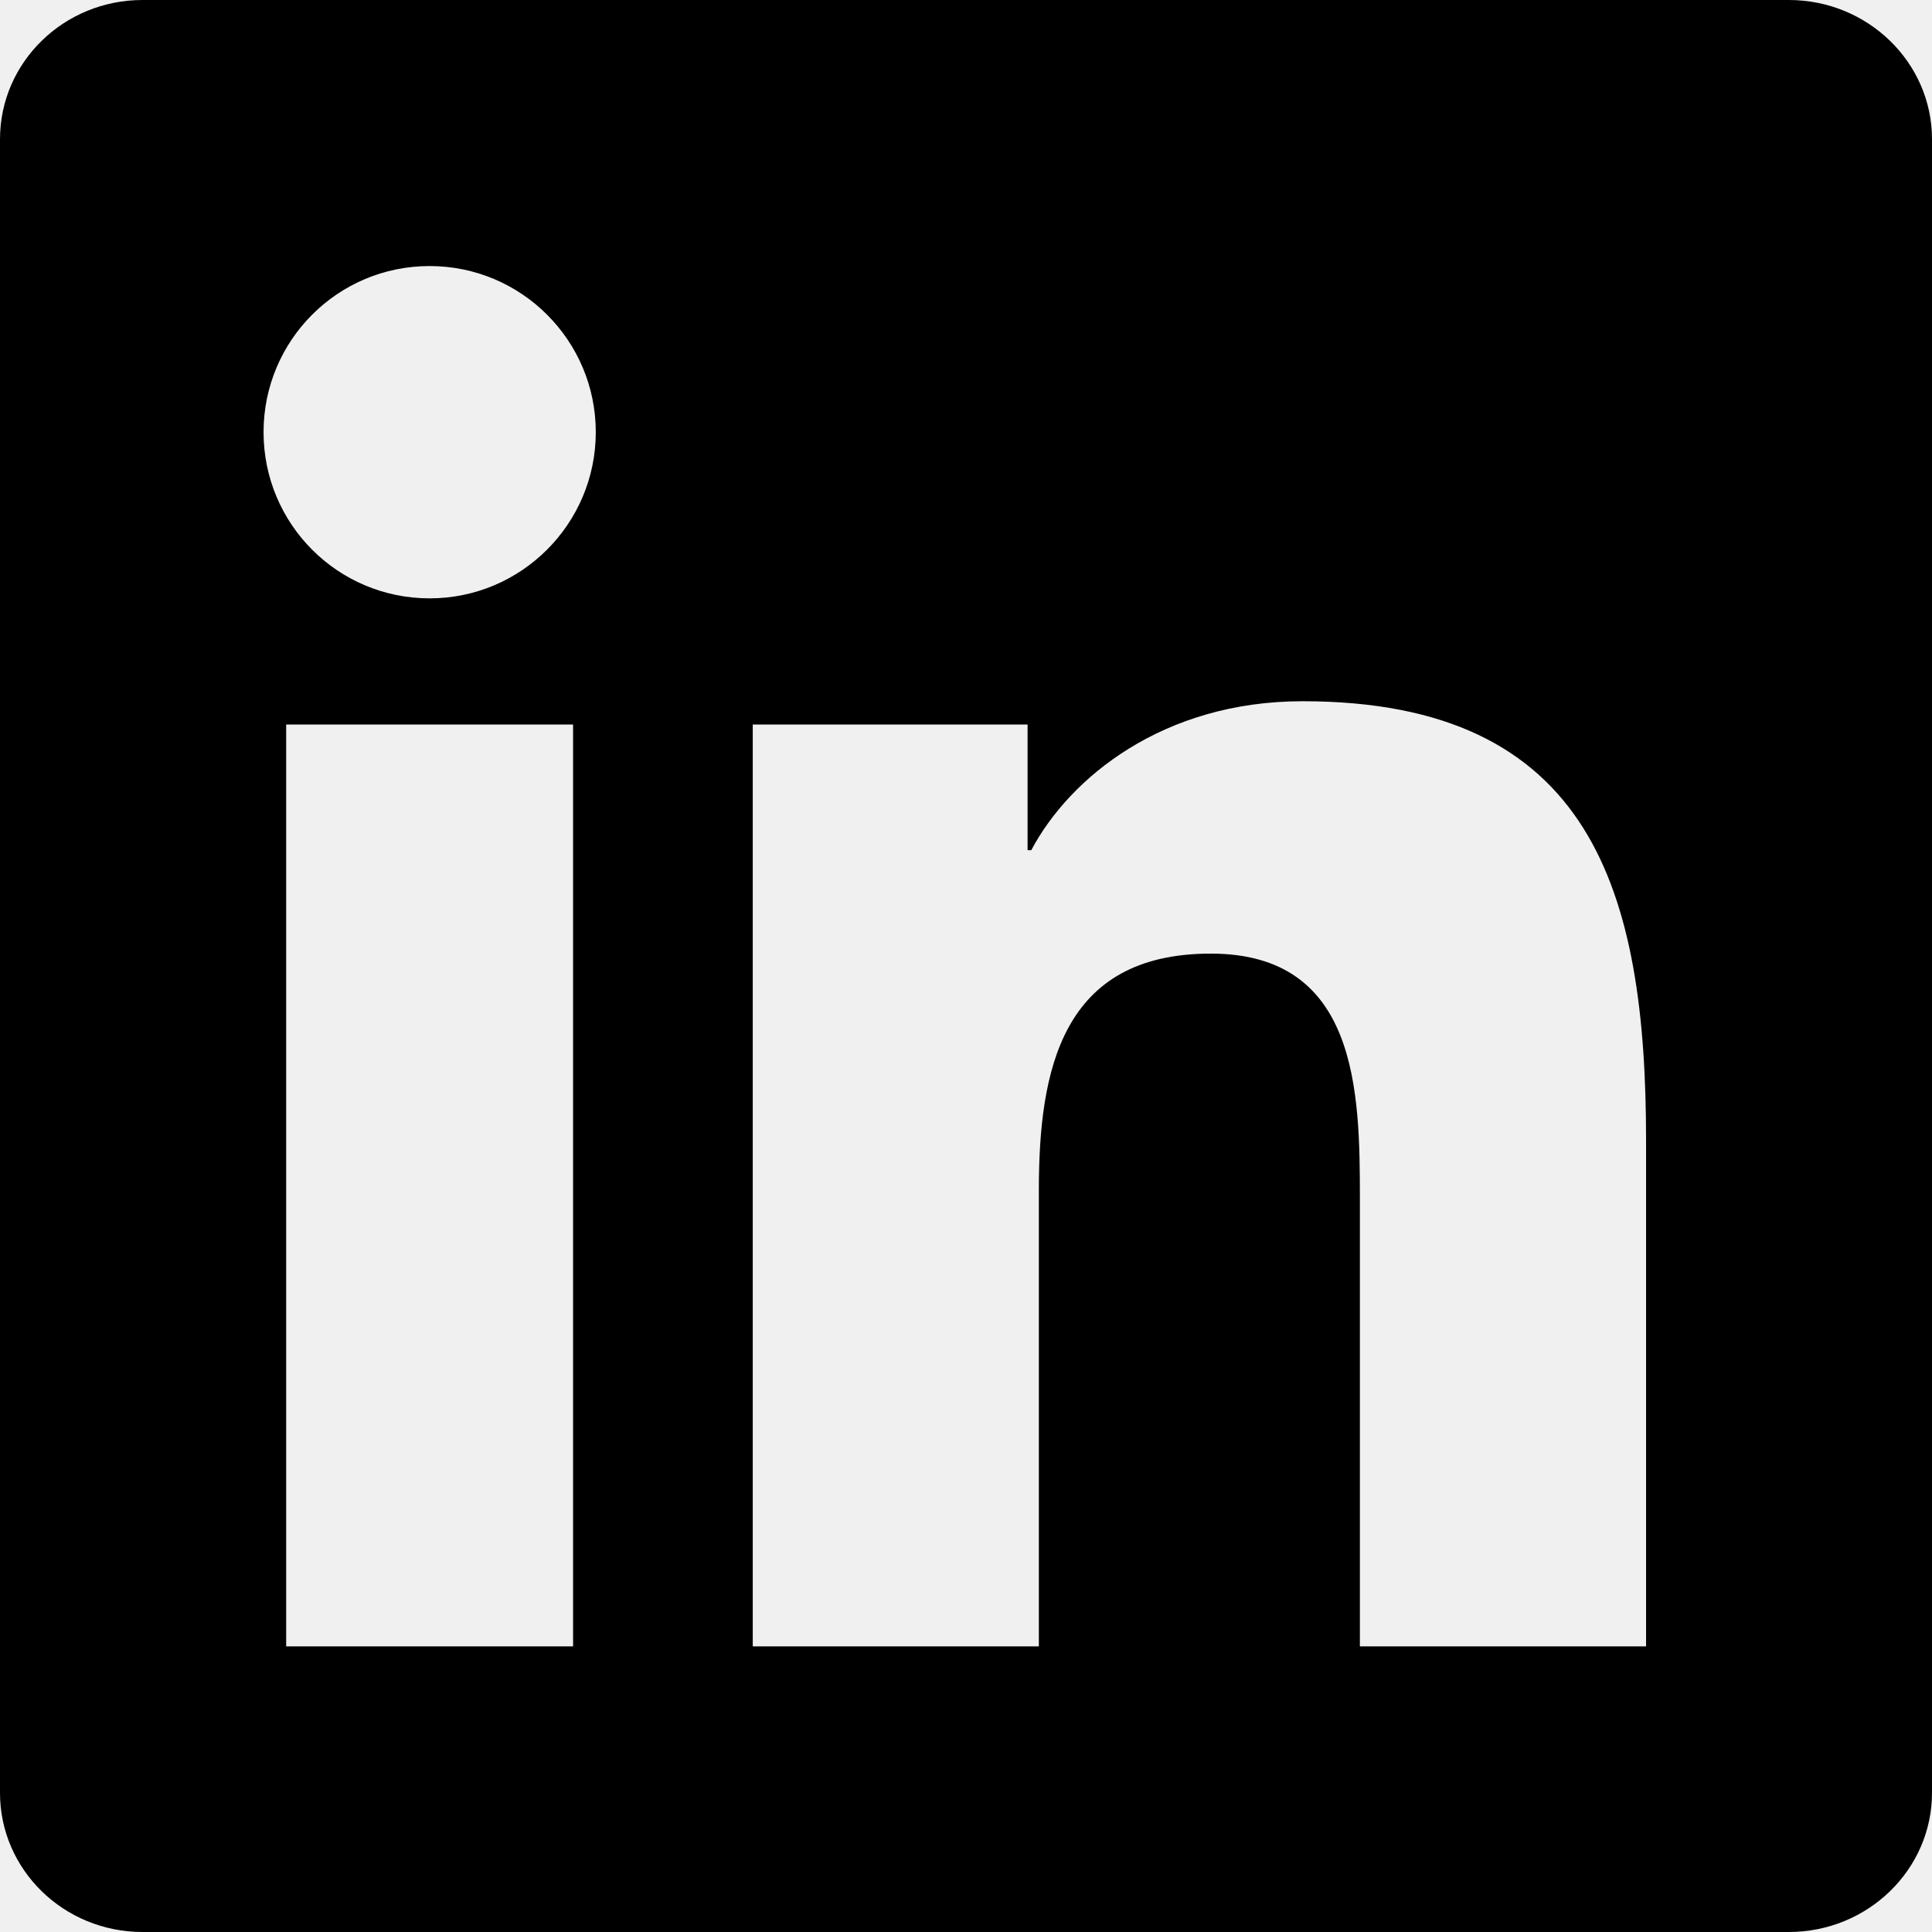
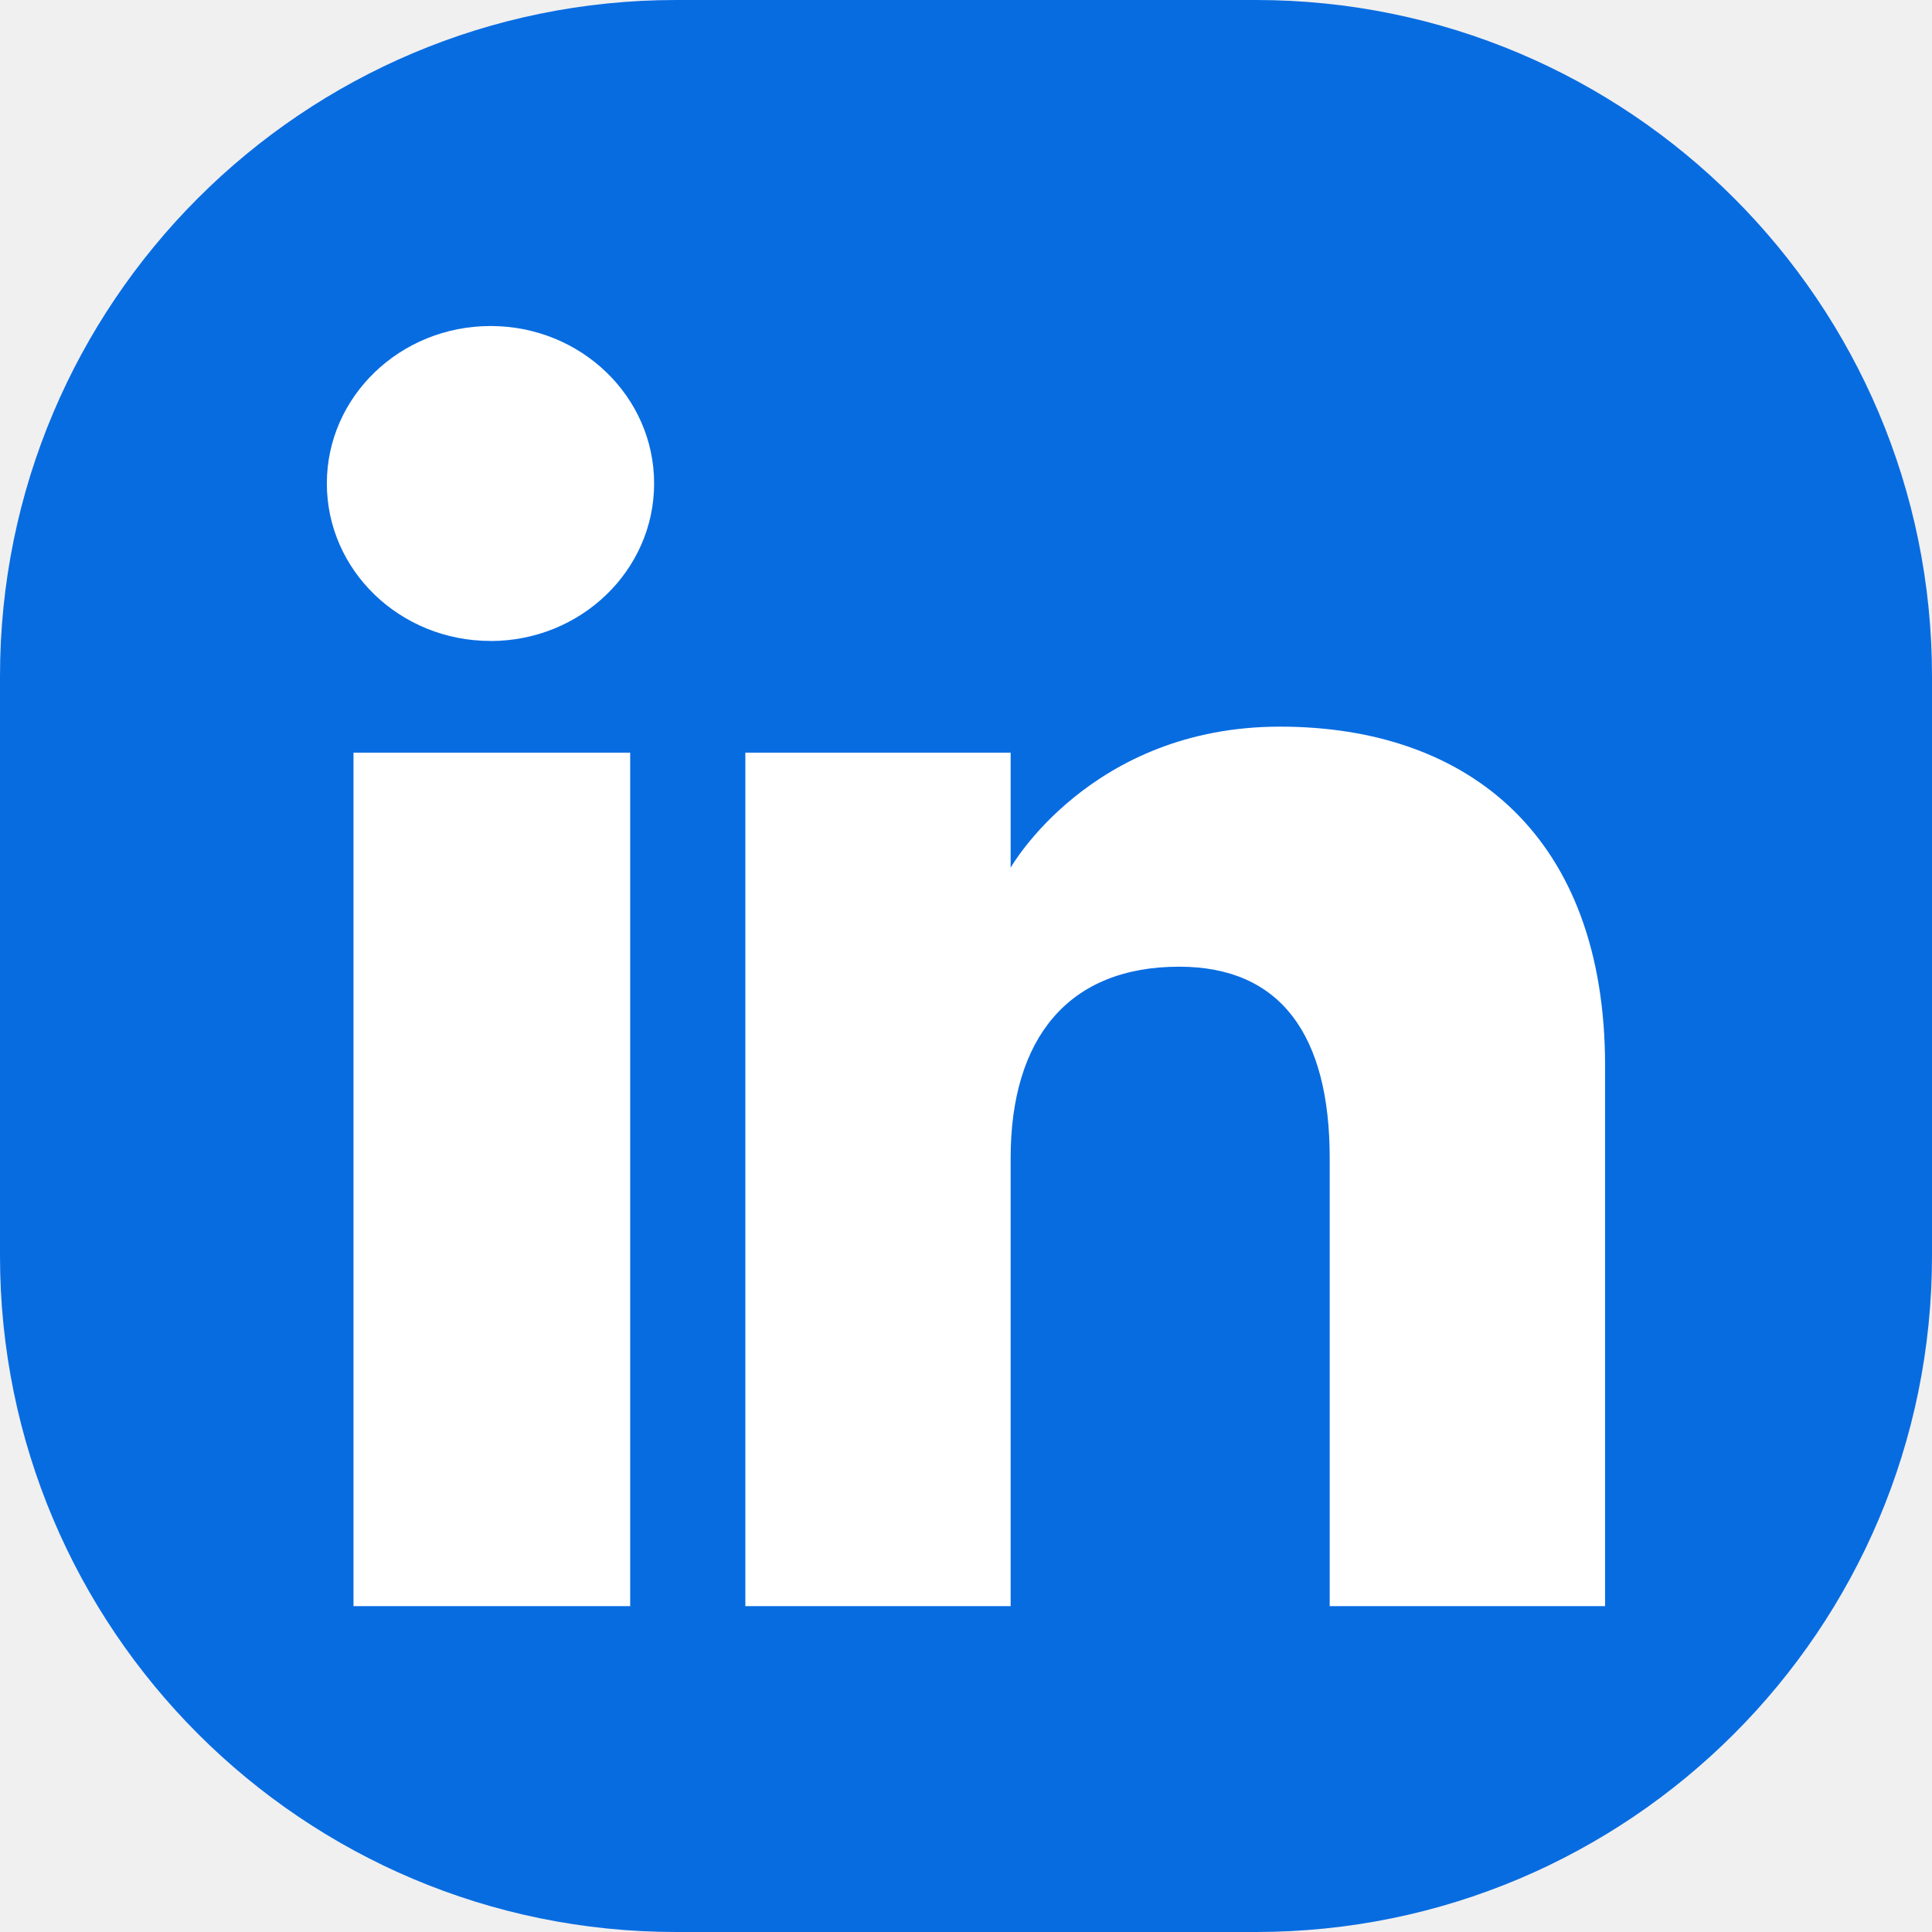
- <svg xmlns="http://www.w3.org/2000/svg" role="img" viewBox="0 0 24 24">
-   <path d="M20.447 20.452h-3.554v-5.569c0-1.328-.027-3.037-1.852-3.037-1.853 0-2.136 1.445-2.136 2.939v5.667H9.351V9h3.414v1.561h.046c.477-.9 1.637-1.85 3.37-1.85 3.601 0 4.267 2.37 4.267 5.455v6.286zM5.337 7.433c-1.144 0-2.063-.926-2.063-2.065 0-1.138.92-2.063 2.063-2.063 1.14 0 2.064.925 2.064 2.063 0 1.139-.925 2.065-2.064 2.065zm1.782 13.019H3.555V9h3.564v11.452zM22.225 0H1.771C.792 0 0 .774 0 1.729v20.542C0 23.227.792 24 1.771 24h20.451C23.2 24 24 23.227 24 22.271V1.729C24 .774 23.2 0 22.222 0h.003z" />
+ <svg xmlns="http://www.w3.org/2000/svg" viewBox="0 0 28 28">
+   <clipPath id="tile">
+     <rect width="28" height="28" rx="9.8" />
+   </clipPath>
+   <g clip-path="url(#tile)">
+     <rect width="28" height="28" fill="#086CE1" />
+     <svg x="0" y="0" width="28" height="28" color="#fff" fill="none" viewBox="-4 -4 28 28">
+       <path fill="#fff" fill-rule="evenodd" d="M19.26 19.277h-3.989v-6.493c0-1.78-.708-2.774-2.182-2.774-1.605 0-2.442 1.036-2.442 2.774v6.493H6.802V6.908h3.845v1.667s1.157-2.044 3.903-2.044 4.712 1.602 4.712 4.915v7.83zM3.11 5.289C1.798 5.29.737 4.267.737 3.007S1.8.725 3.11.725s2.37 1.022 2.37 2.282S4.418 5.29 3.109 5.29M1.123 19.277h4.01V6.908h-4.01z" clip-rule="evenodd" />
+     </svg>
+   </g>
</svg>
